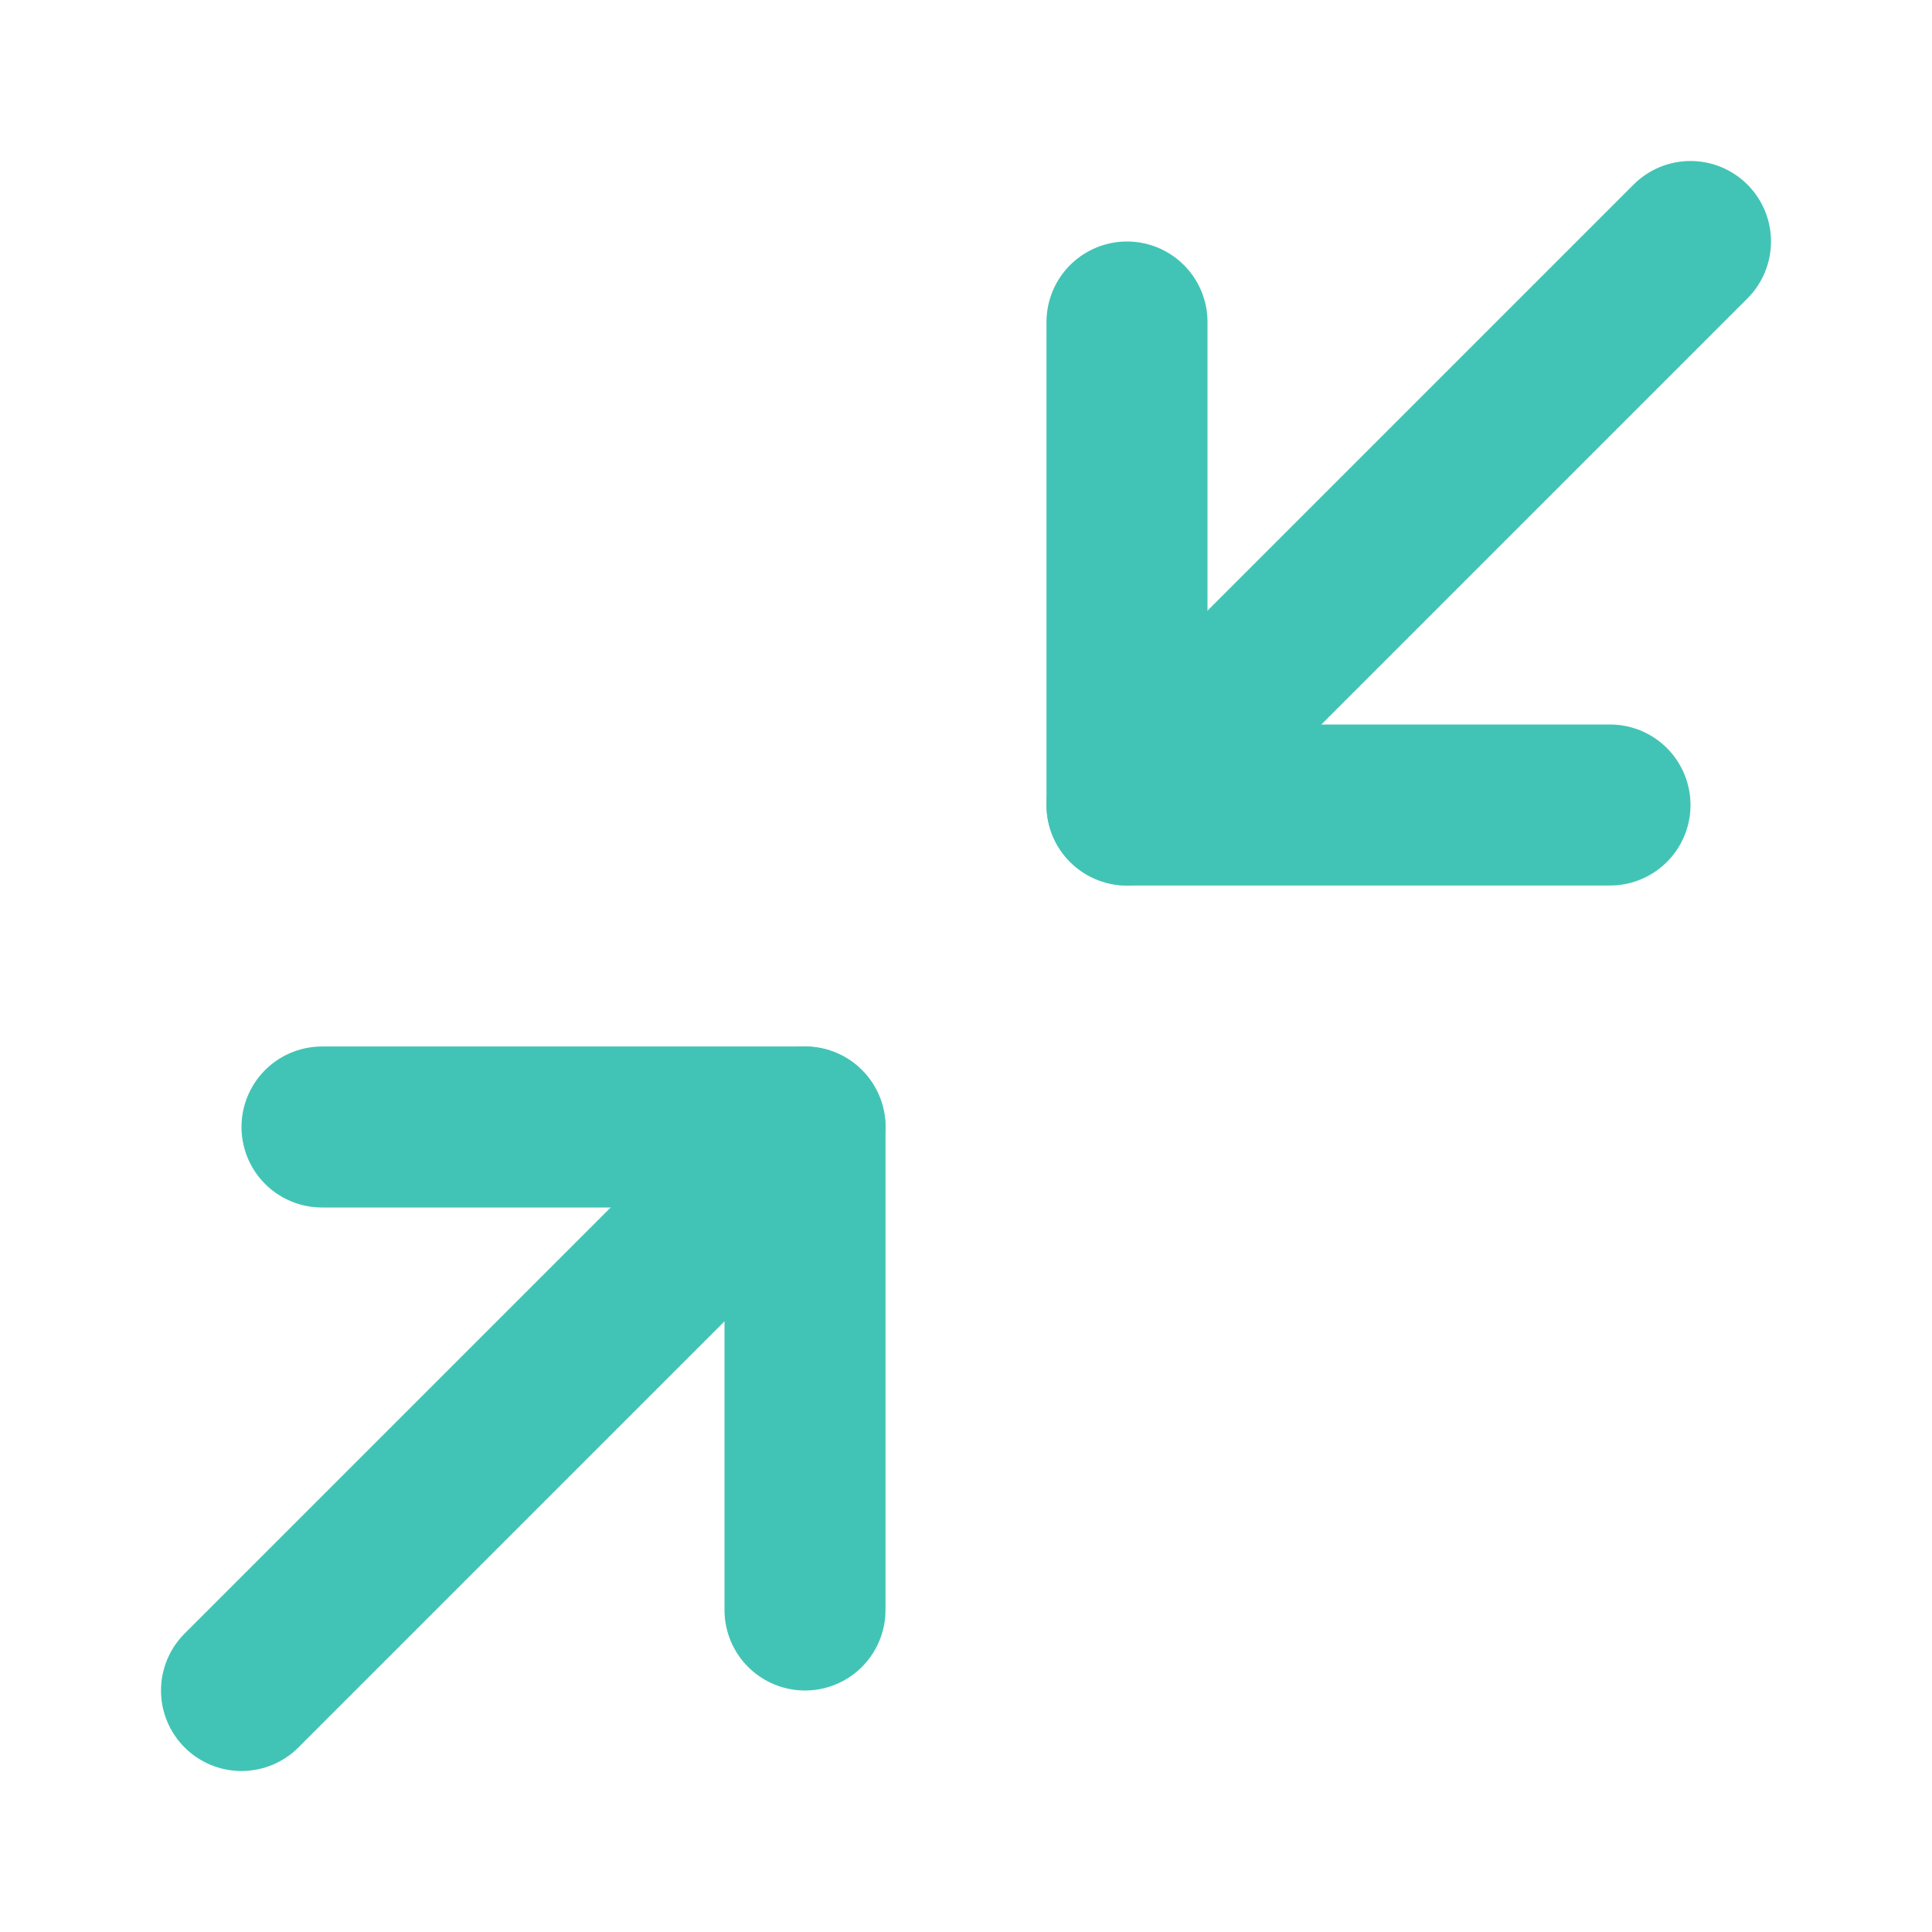
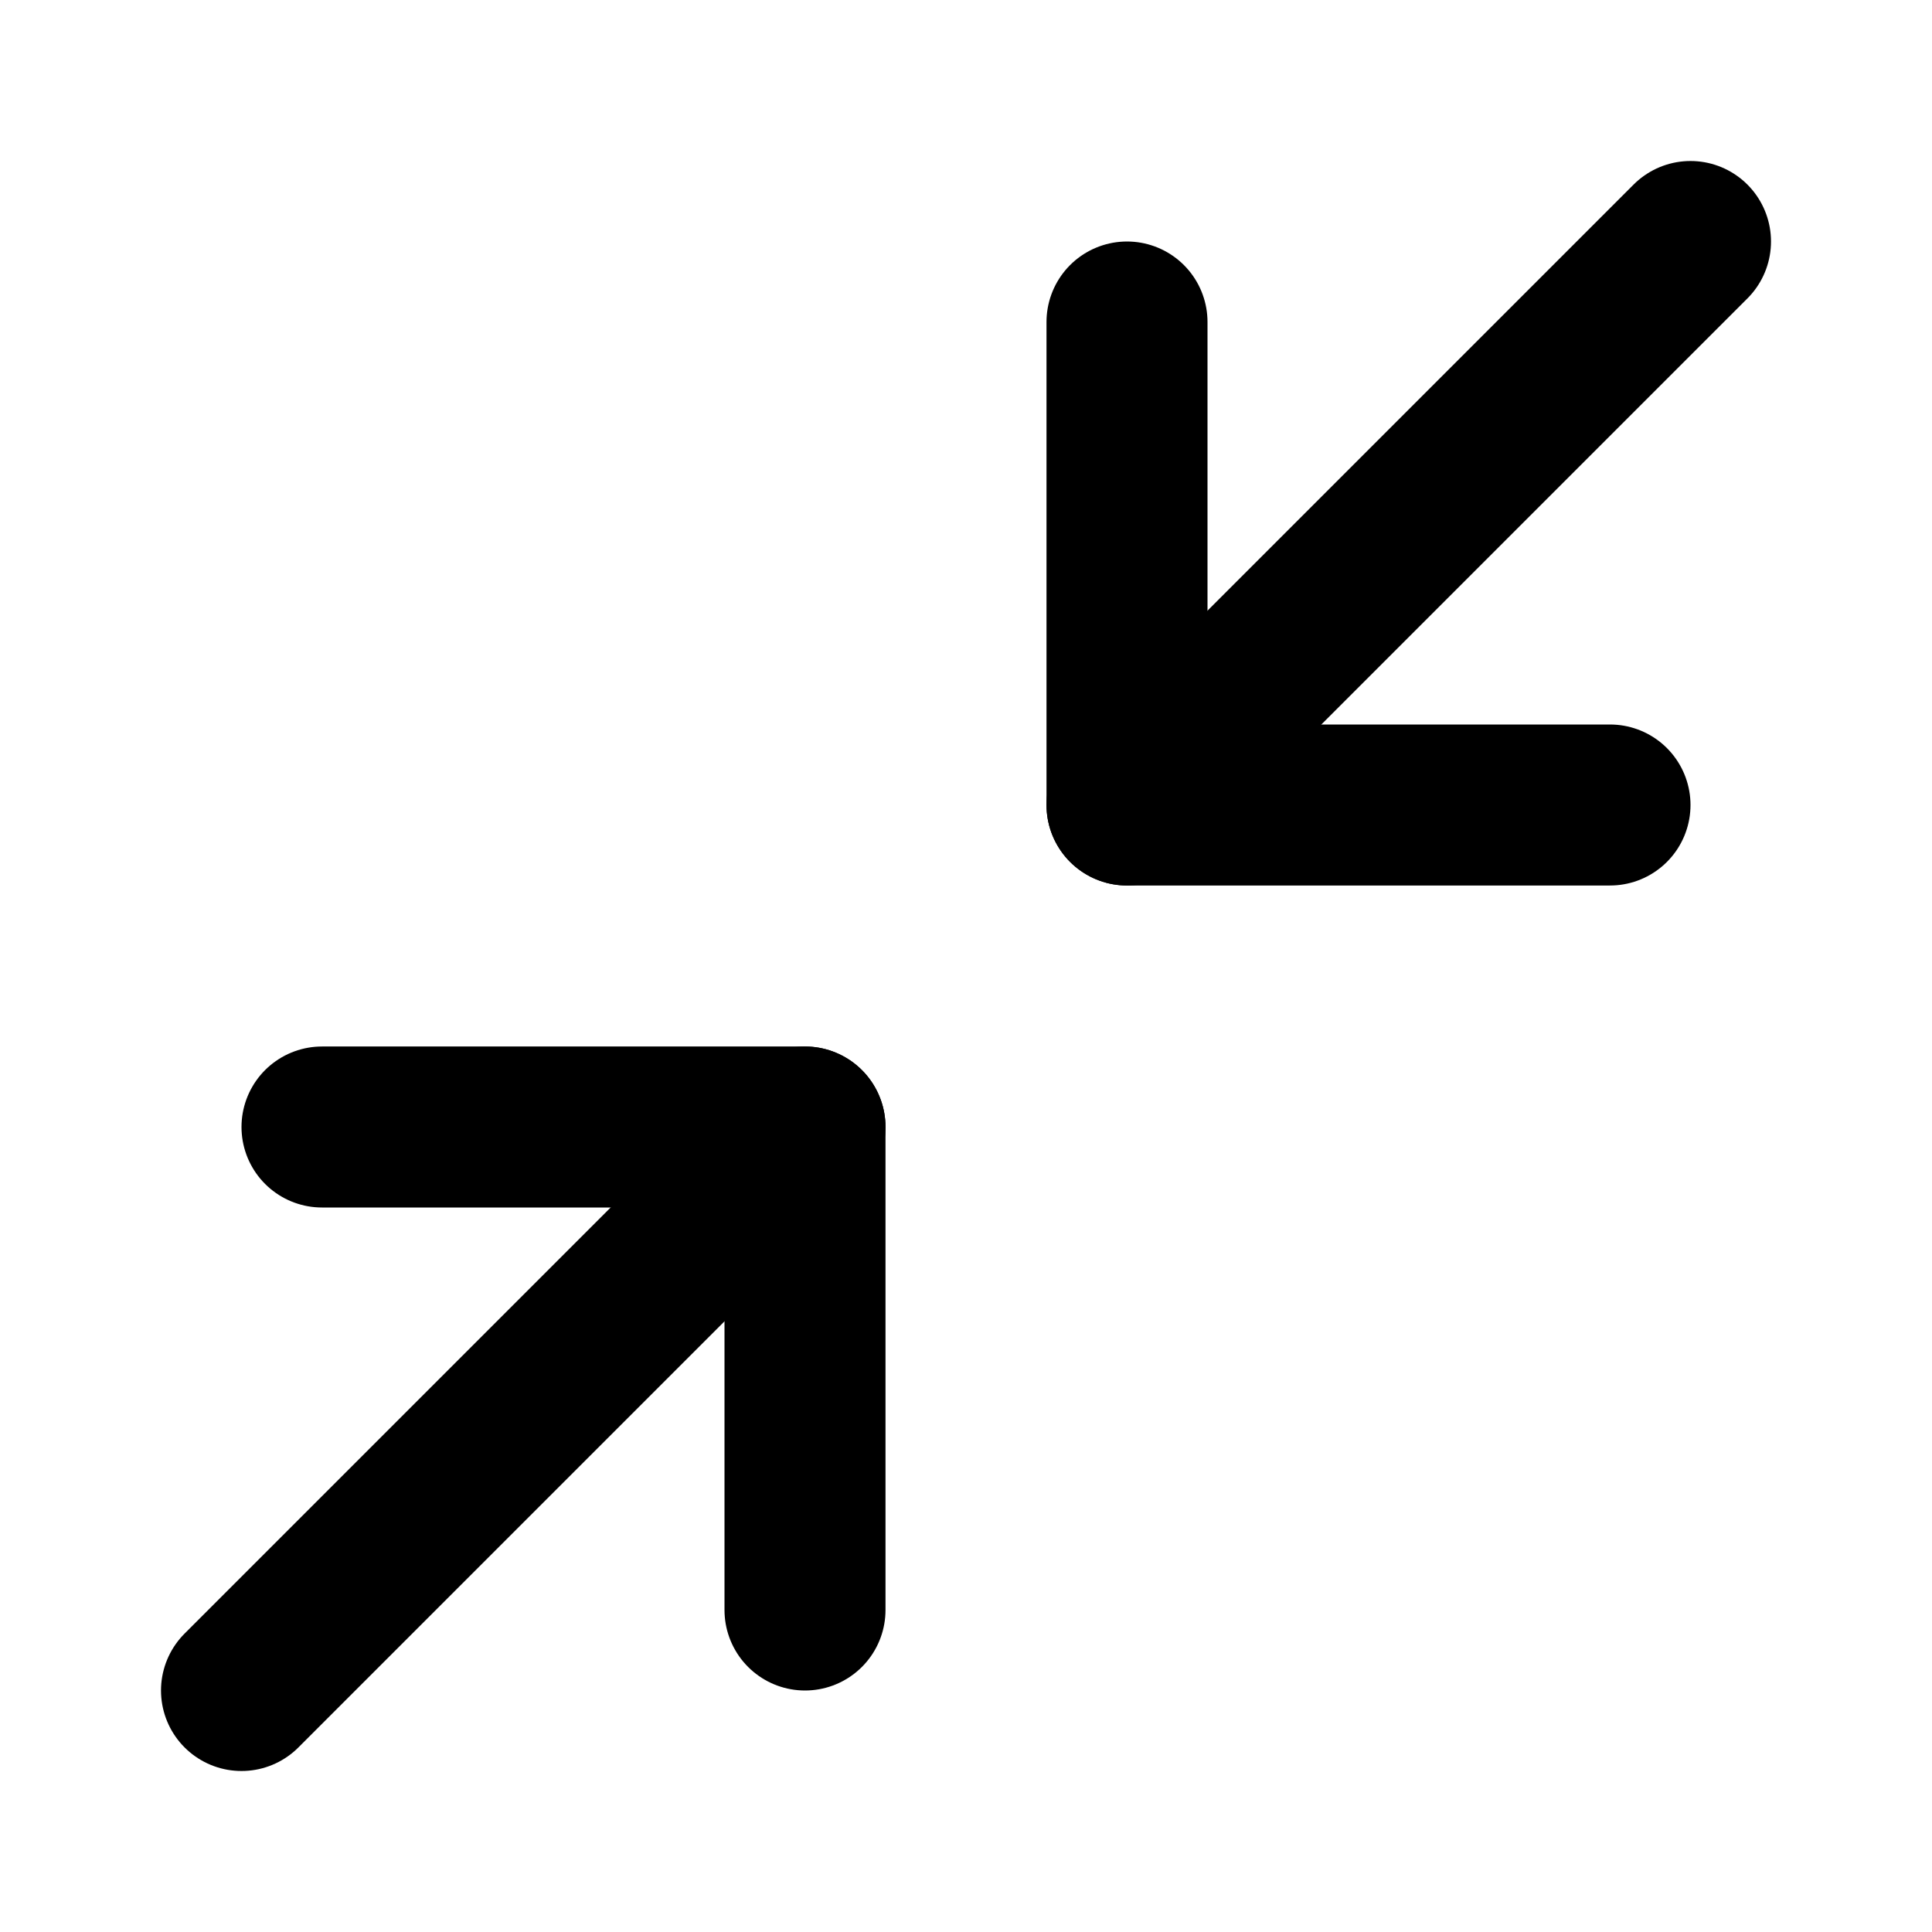
- <svg xmlns="http://www.w3.org/2000/svg" width="32" height="32" viewBox="0 0 24 24" fill="none" stroke="rgb(65, 196, 181)" stroke-width="2" stroke-linecap="round" stroke-linejoin="round" class="feather feather-minimize-2">
+ <svg xmlns="http://www.w3.org/2000/svg" width="32" height="32" viewBox="0 0 24 24" fill="none" stroke="#000" stroke-width="2" stroke-linecap="round" stroke-linejoin="round" class="feather feather-minimize-2">
  <polyline points="4 14 10 14 10 20" />
  <polyline points="20 10 14 10 14 4" />
  <line x1="14" y1="10" x2="21" y2="3" />
  <line x1="3" y1="21" x2="10" y2="14" />
</svg>
